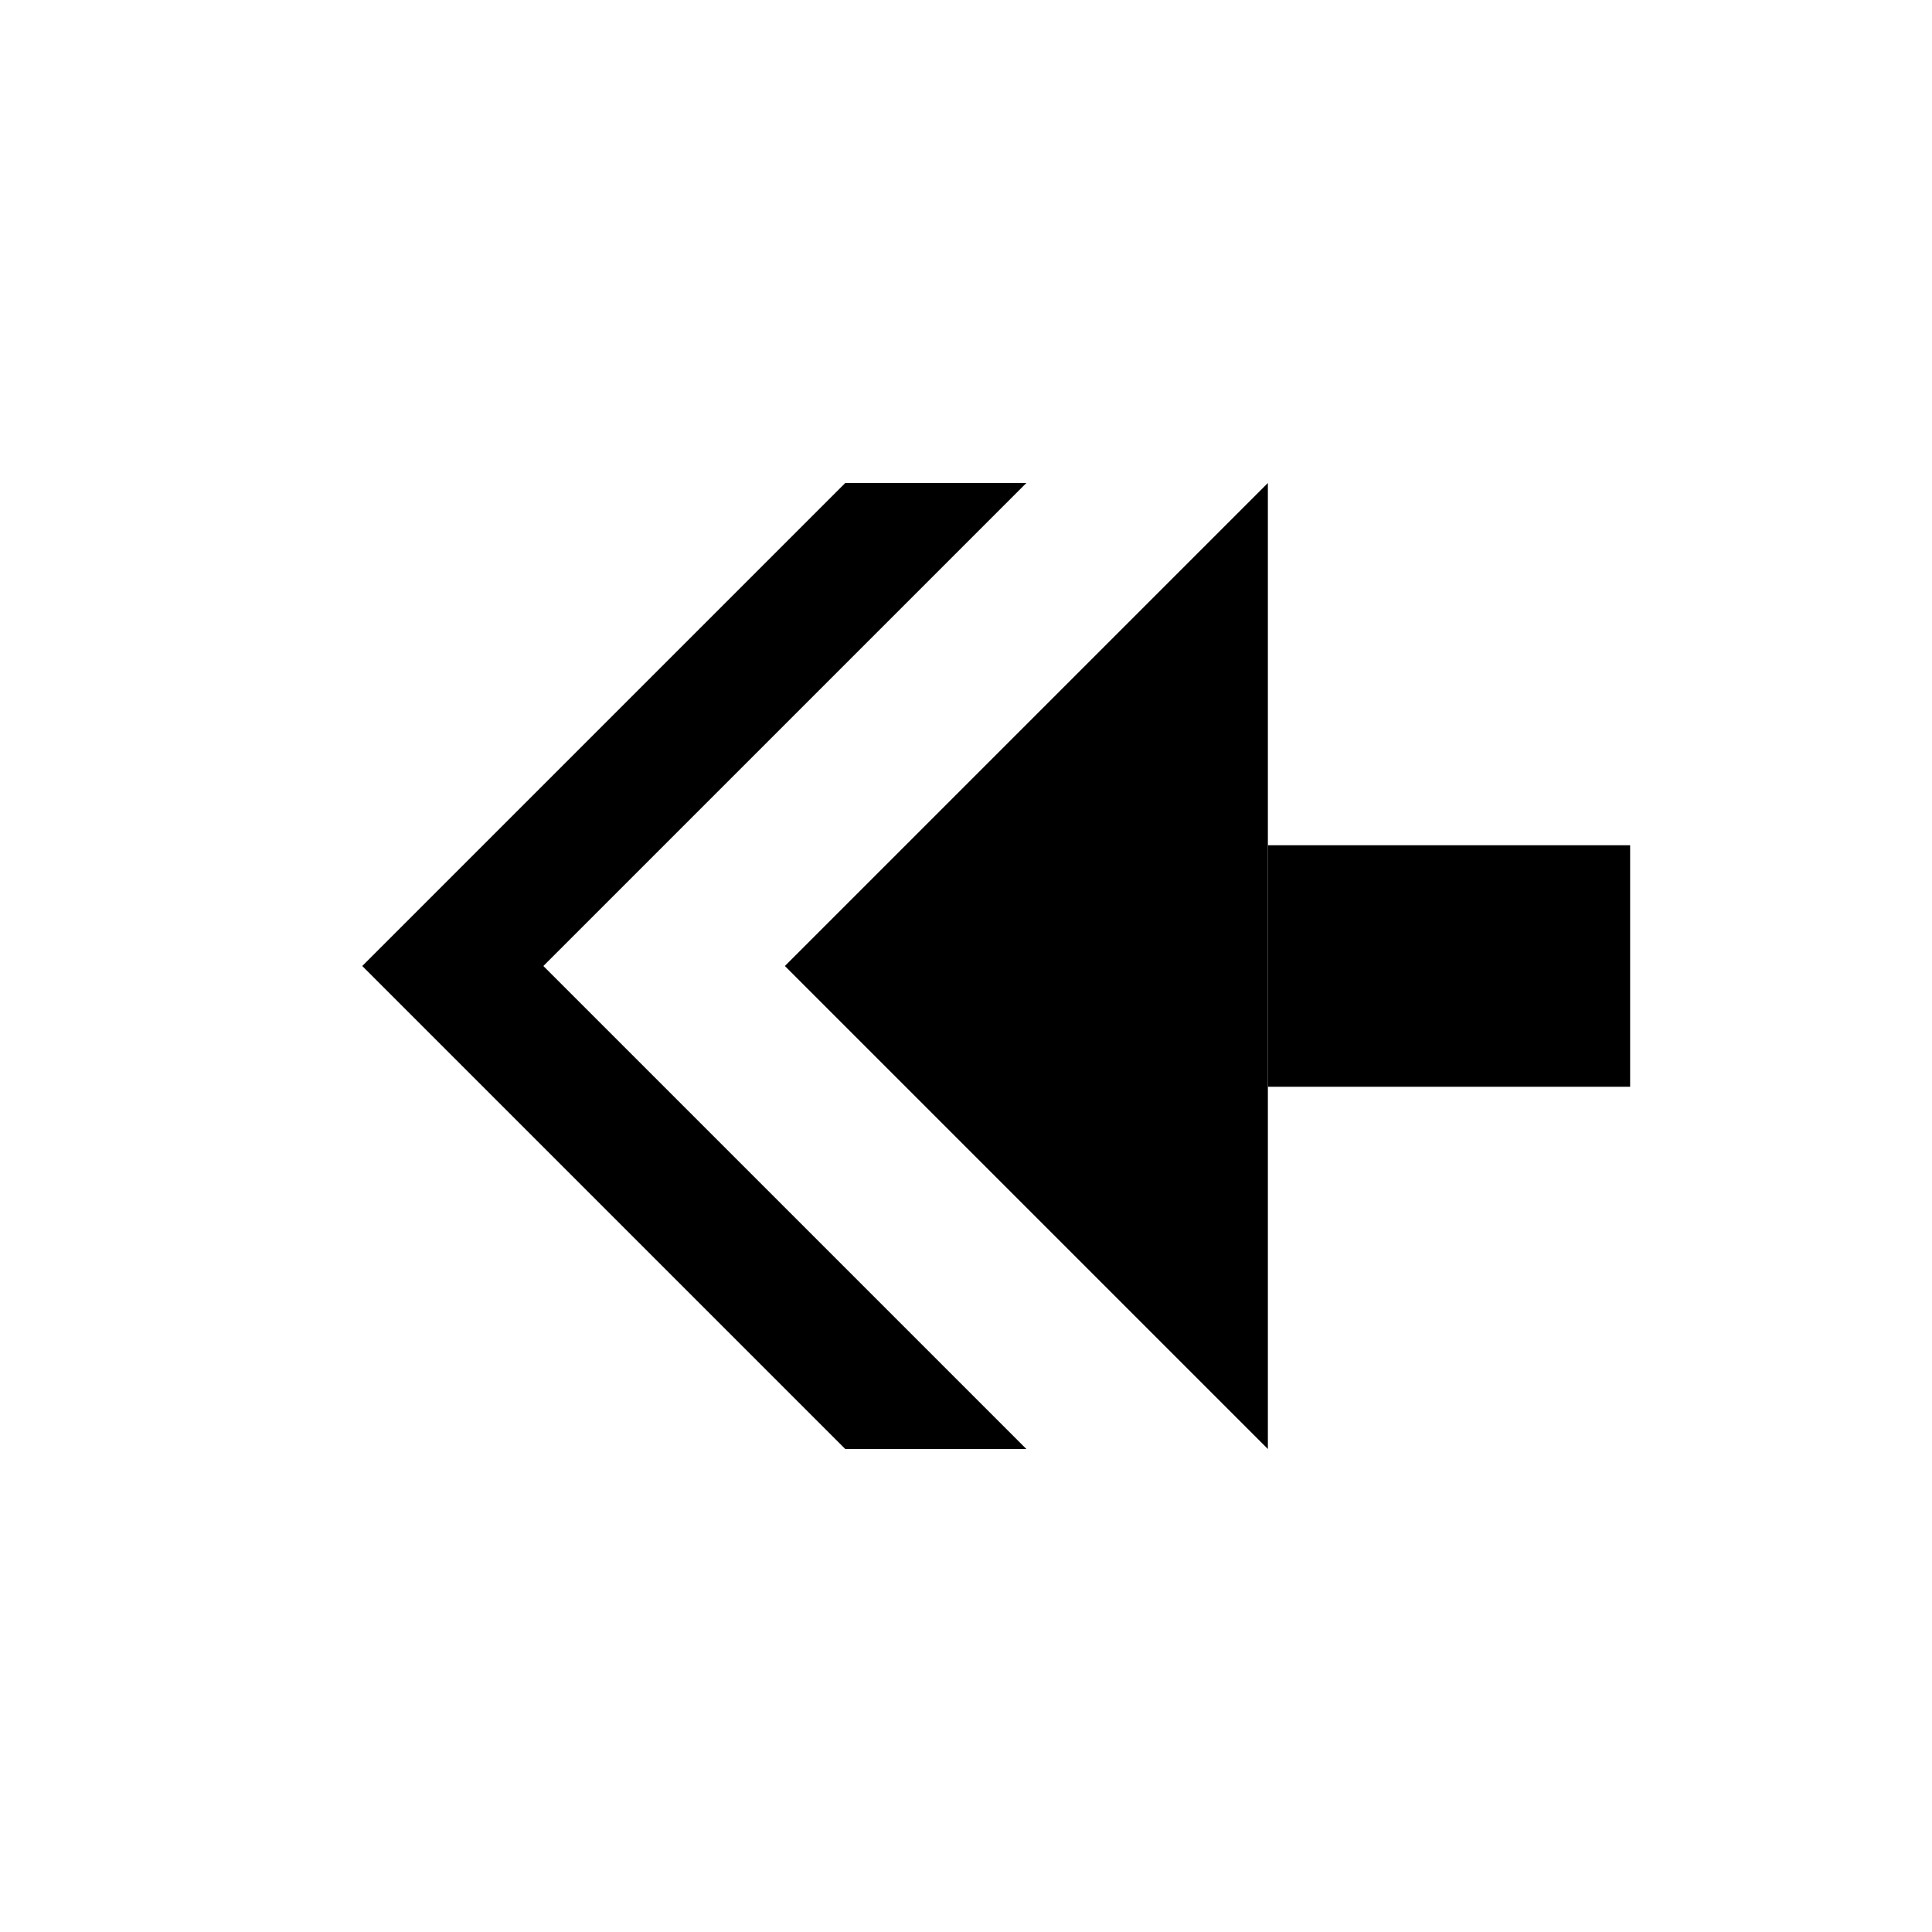
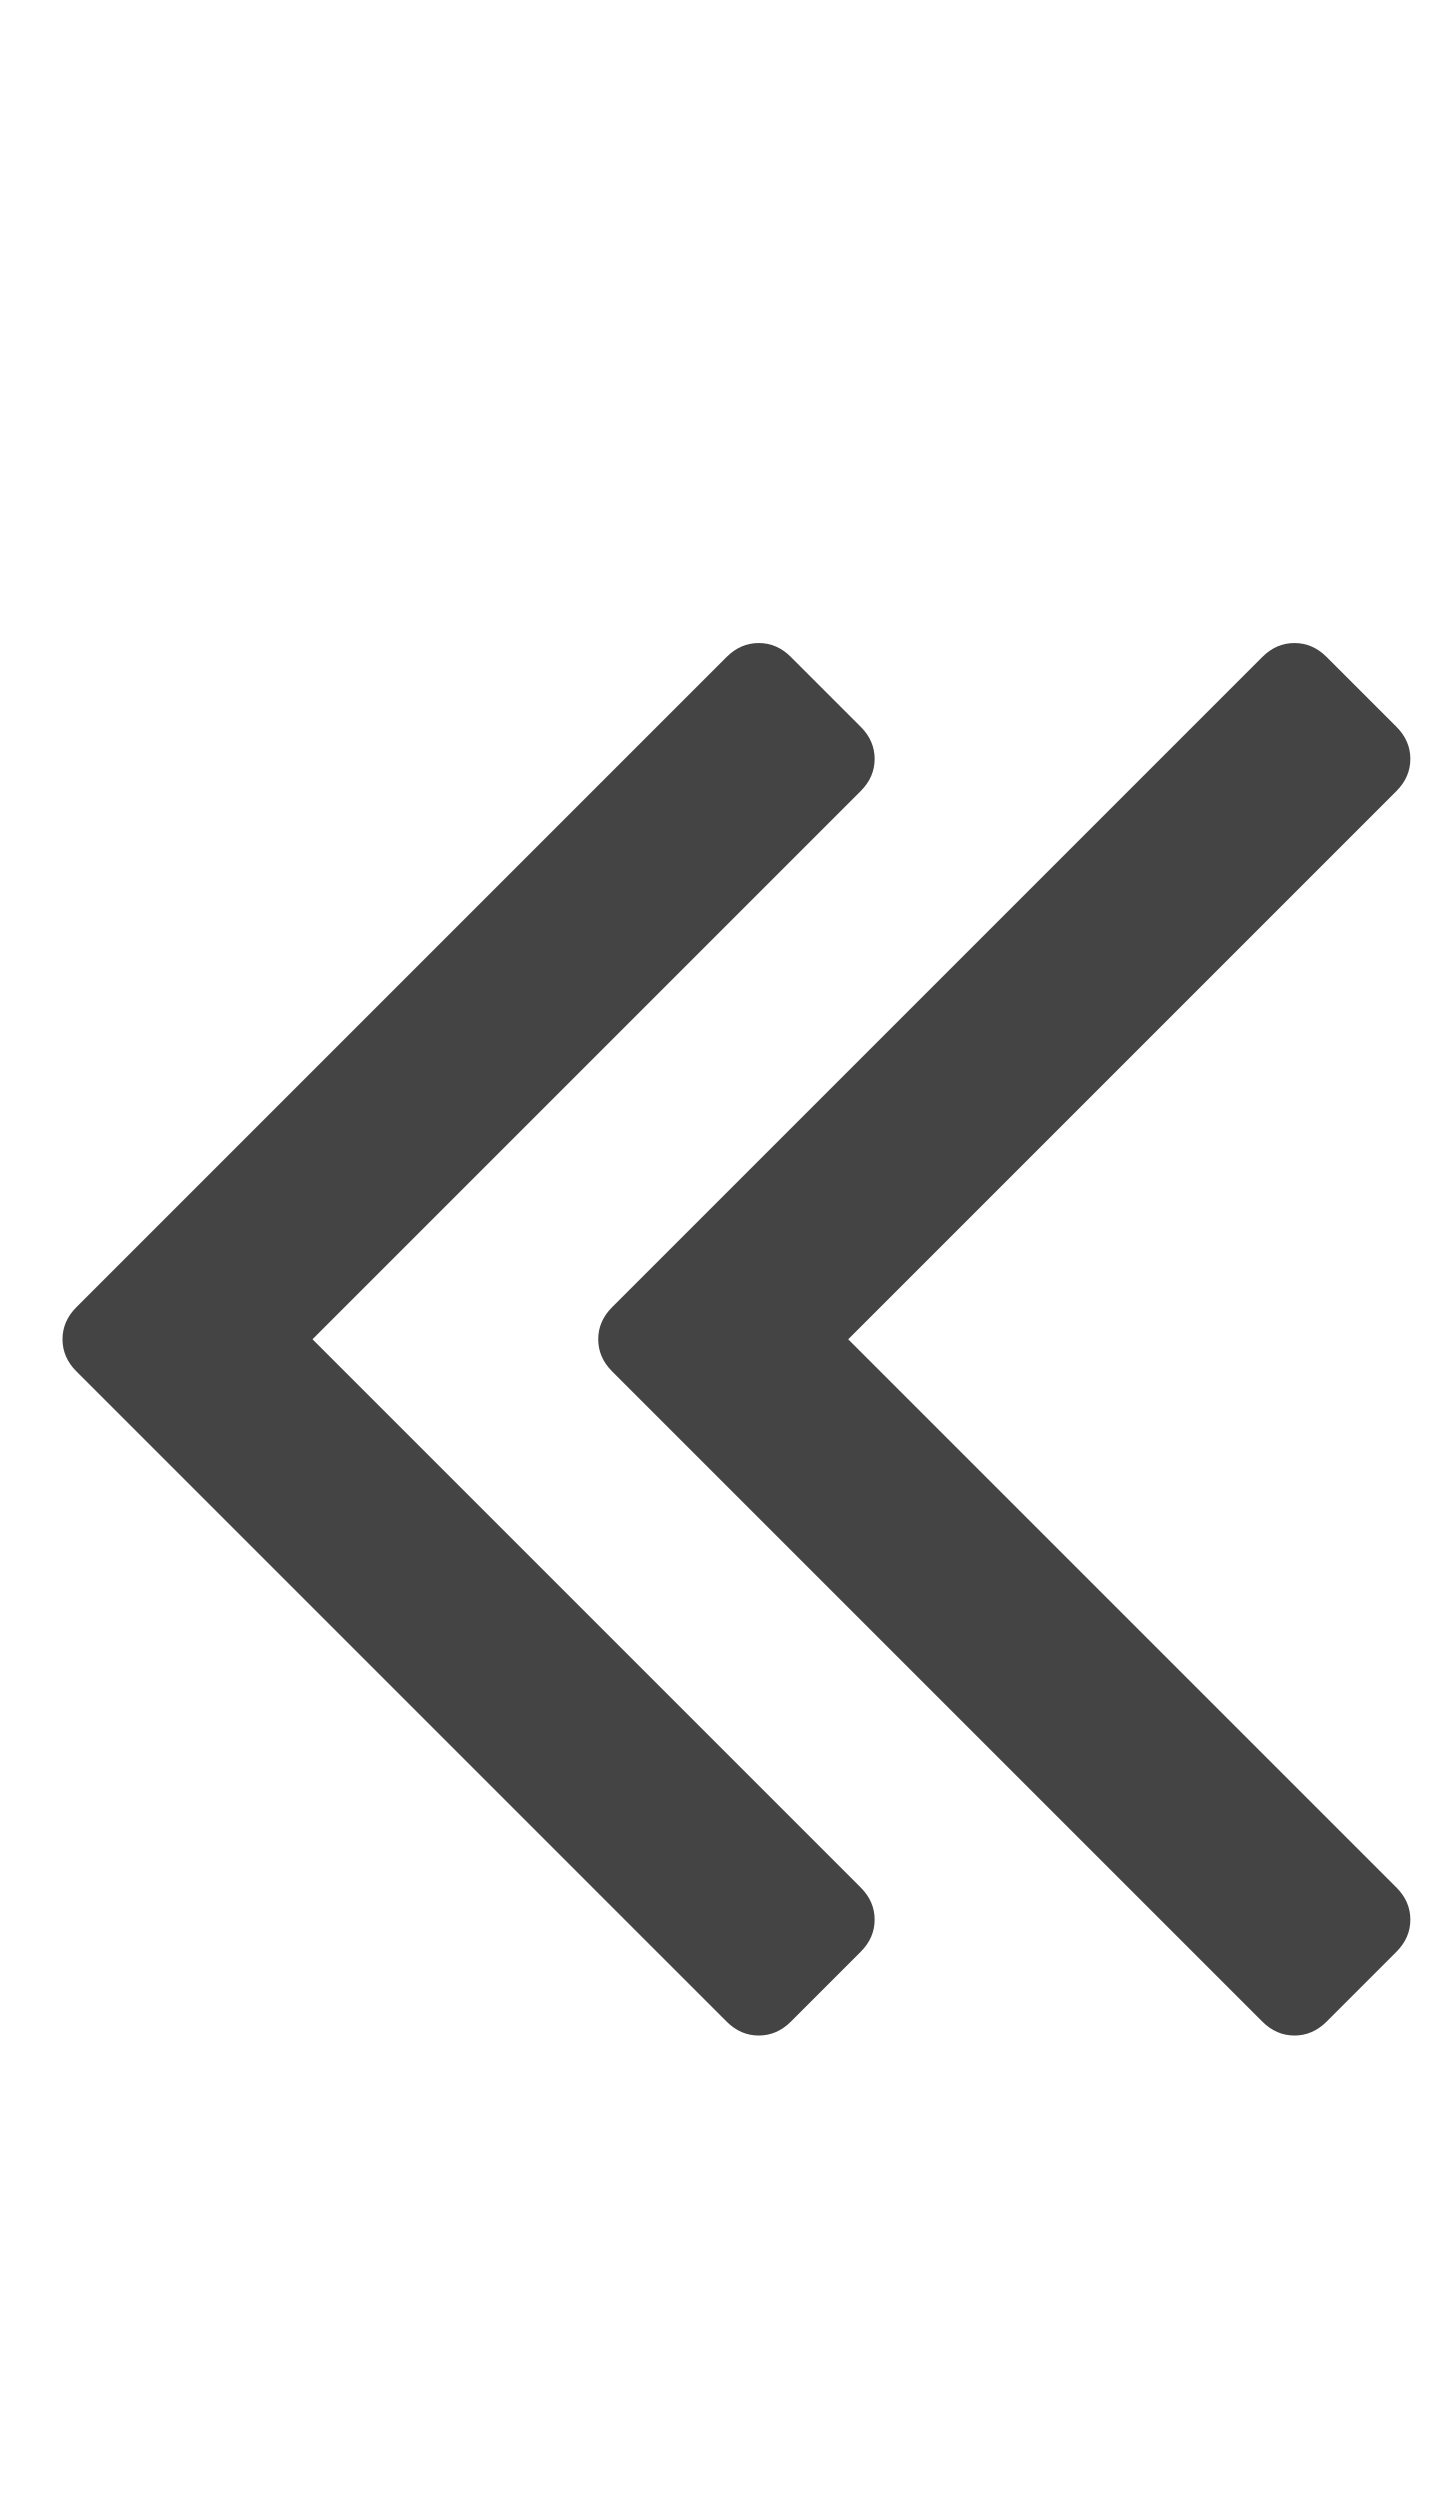
- <svg xmlns="http://www.w3.org/2000/svg" version="1.1" id="Layer_1" x="0px" y="0px" viewBox="0 0 32 32" style="enable-background:new 0 0 32 32;" xml:space="preserve">
-   <polygon points="13,16 21,24 21,8 " />
-   <rect x="21" y="14" width="6" height="4" />
-   <polyline points="17,24 14,24 6,16 14,8 17,8 9,16 " />
+ <svg xmlns="http://www.w3.org/2000/svg" version="1.1" width="8" height="14" viewBox="0 0 8 14">
+   <path fill="#444444" d="M4.898 10.75q0 0.102-0.078 0.18l-0.391 0.391q-0.078 0.078-0.18 0.078t-0.18-0.078l-3.641-3.641q-0.078-0.078-0.078-0.18t0.078-0.18l3.641-3.641q0.078-0.078 0.18-0.078t0.18 0.078l0.391 0.391q0.078 0.078 0.078 0.18t-0.078 0.18l-3.070 3.070 3.070 3.070q0.078 0.078 0.078 0.18zM7.898 10.75q0 0.102-0.078 0.18l-0.391 0.391q-0.078 0.078-0.18 0.078t-0.18-0.078l-3.641-3.641q-0.078-0.078-0.078-0.18t0.078-0.18l3.641-3.641q0.078-0.078 0.18-0.078t0.18 0.078l0.391 0.391q0.078 0.078 0.078 0.18t-0.078 0.18l-3.070 3.070 3.070 3.070q0.078 0.078 0.078 0.18z" />
</svg>
